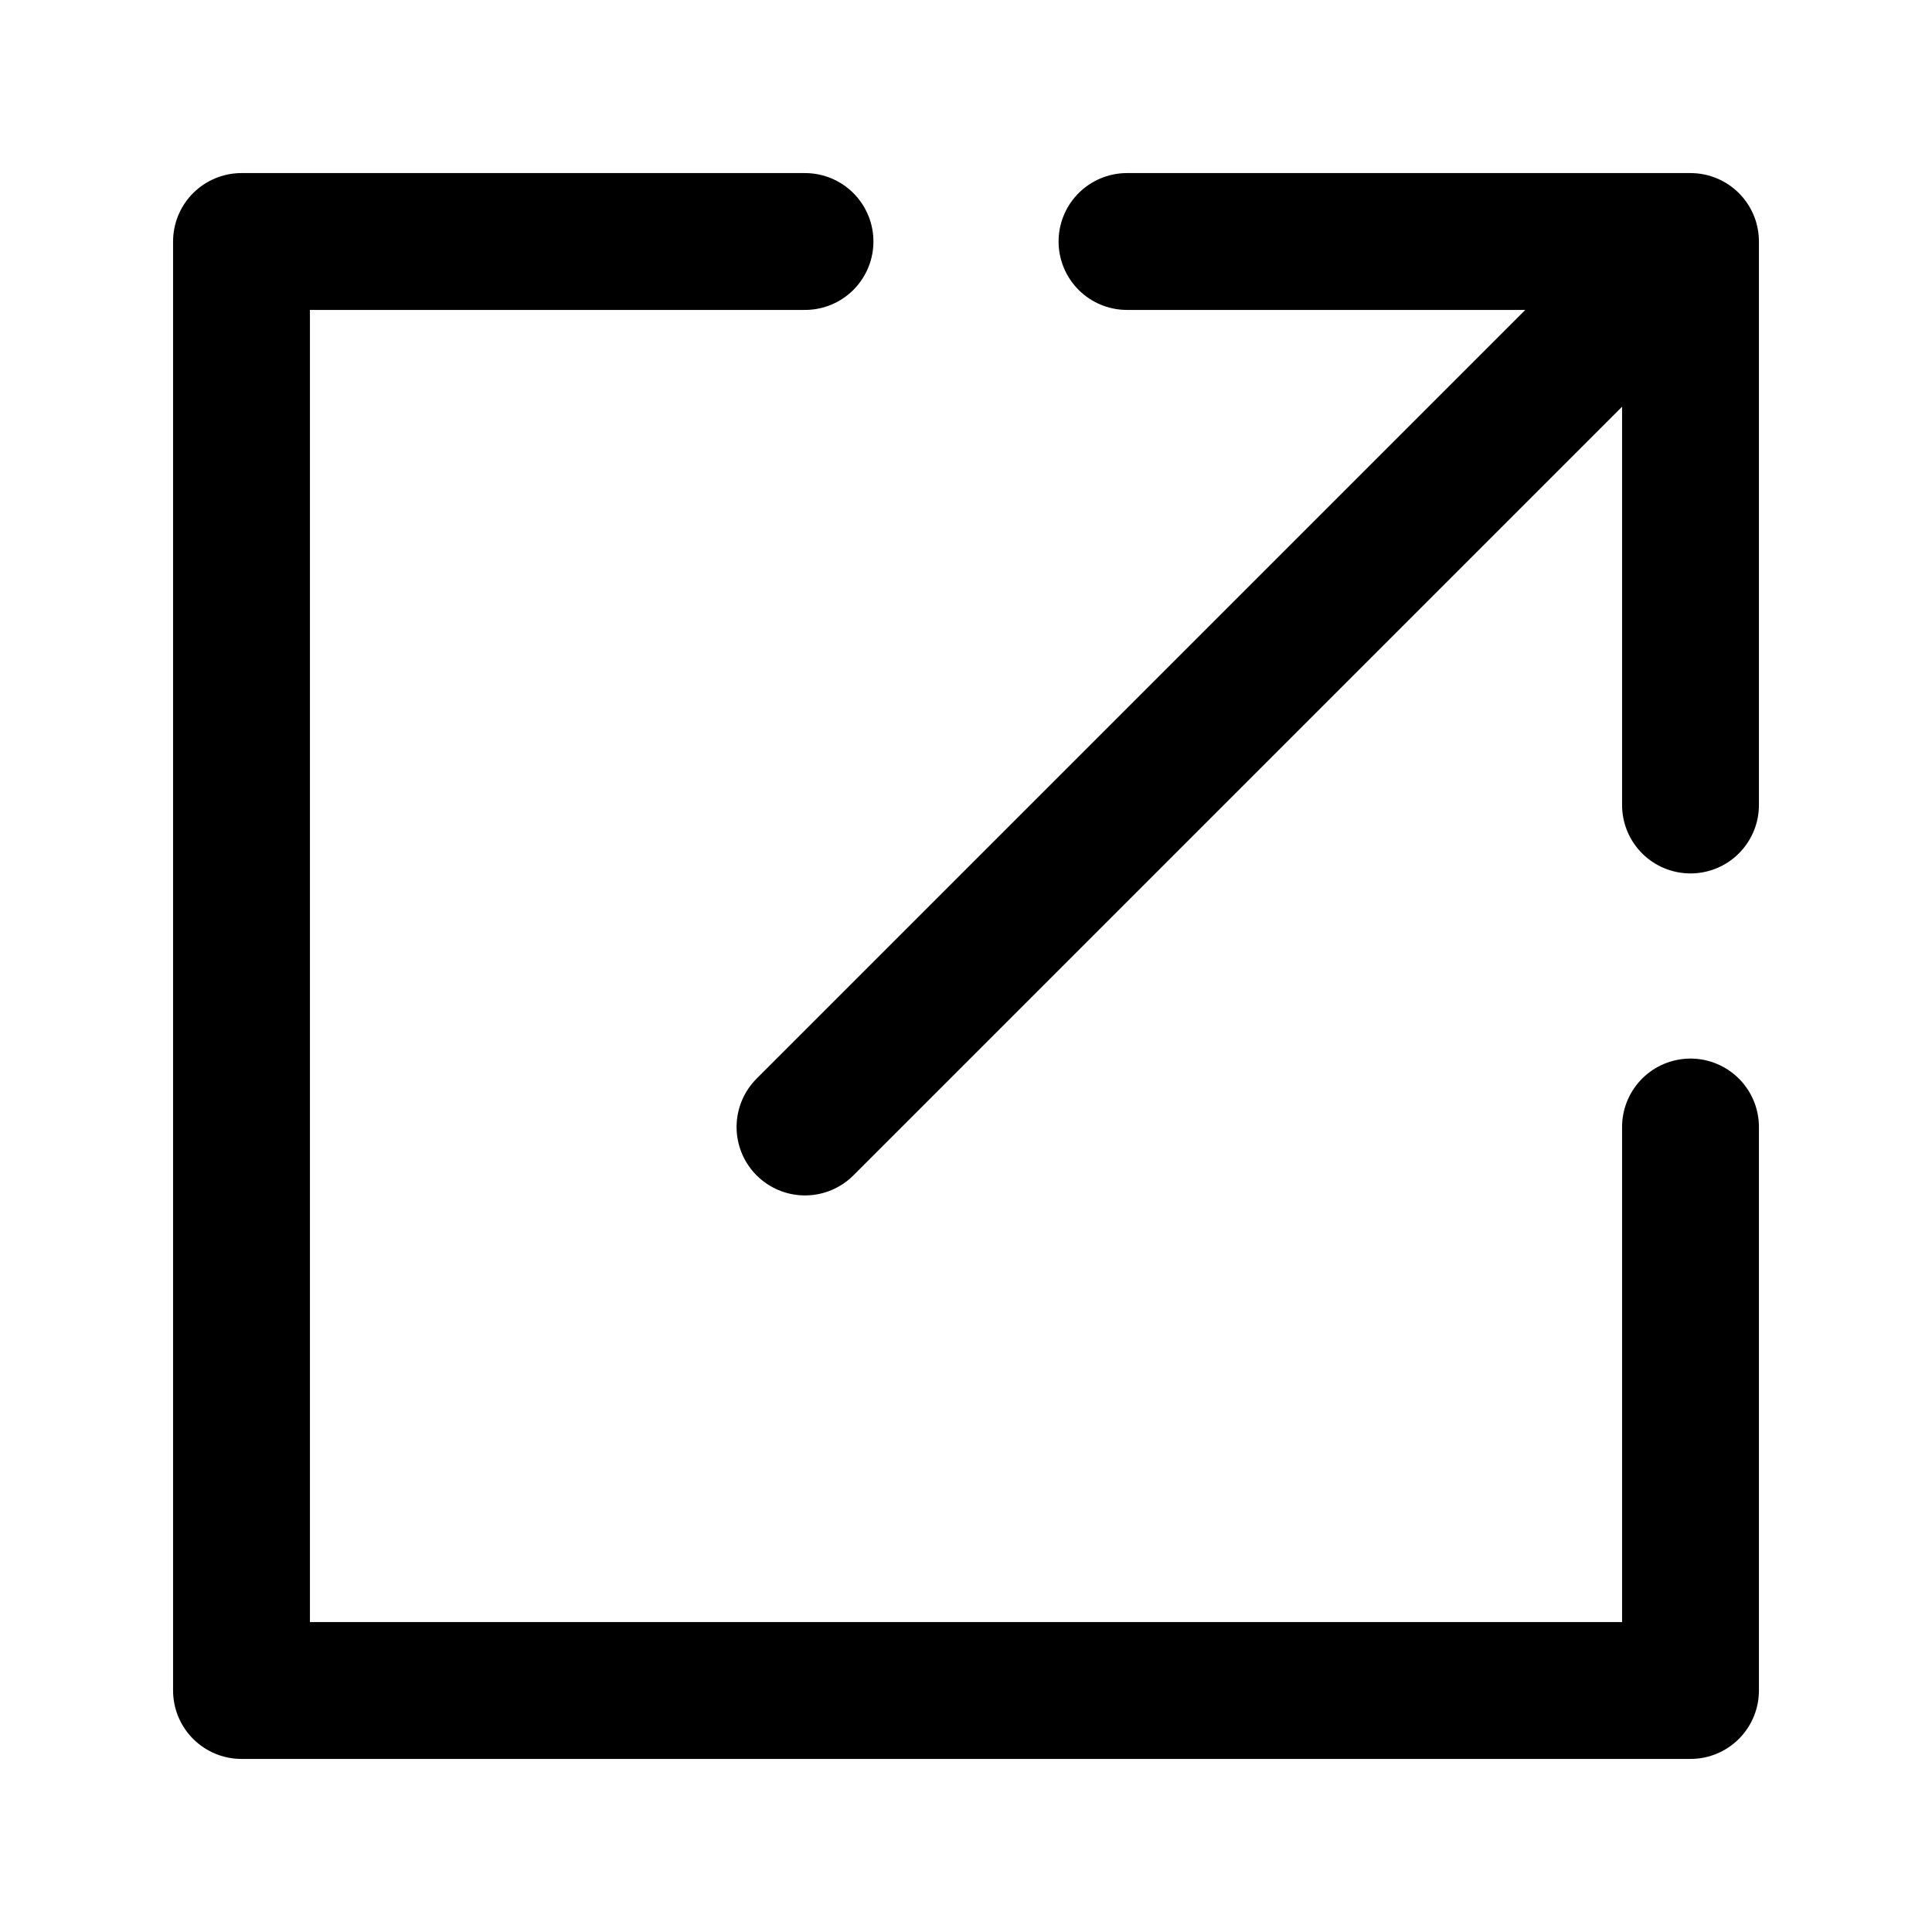
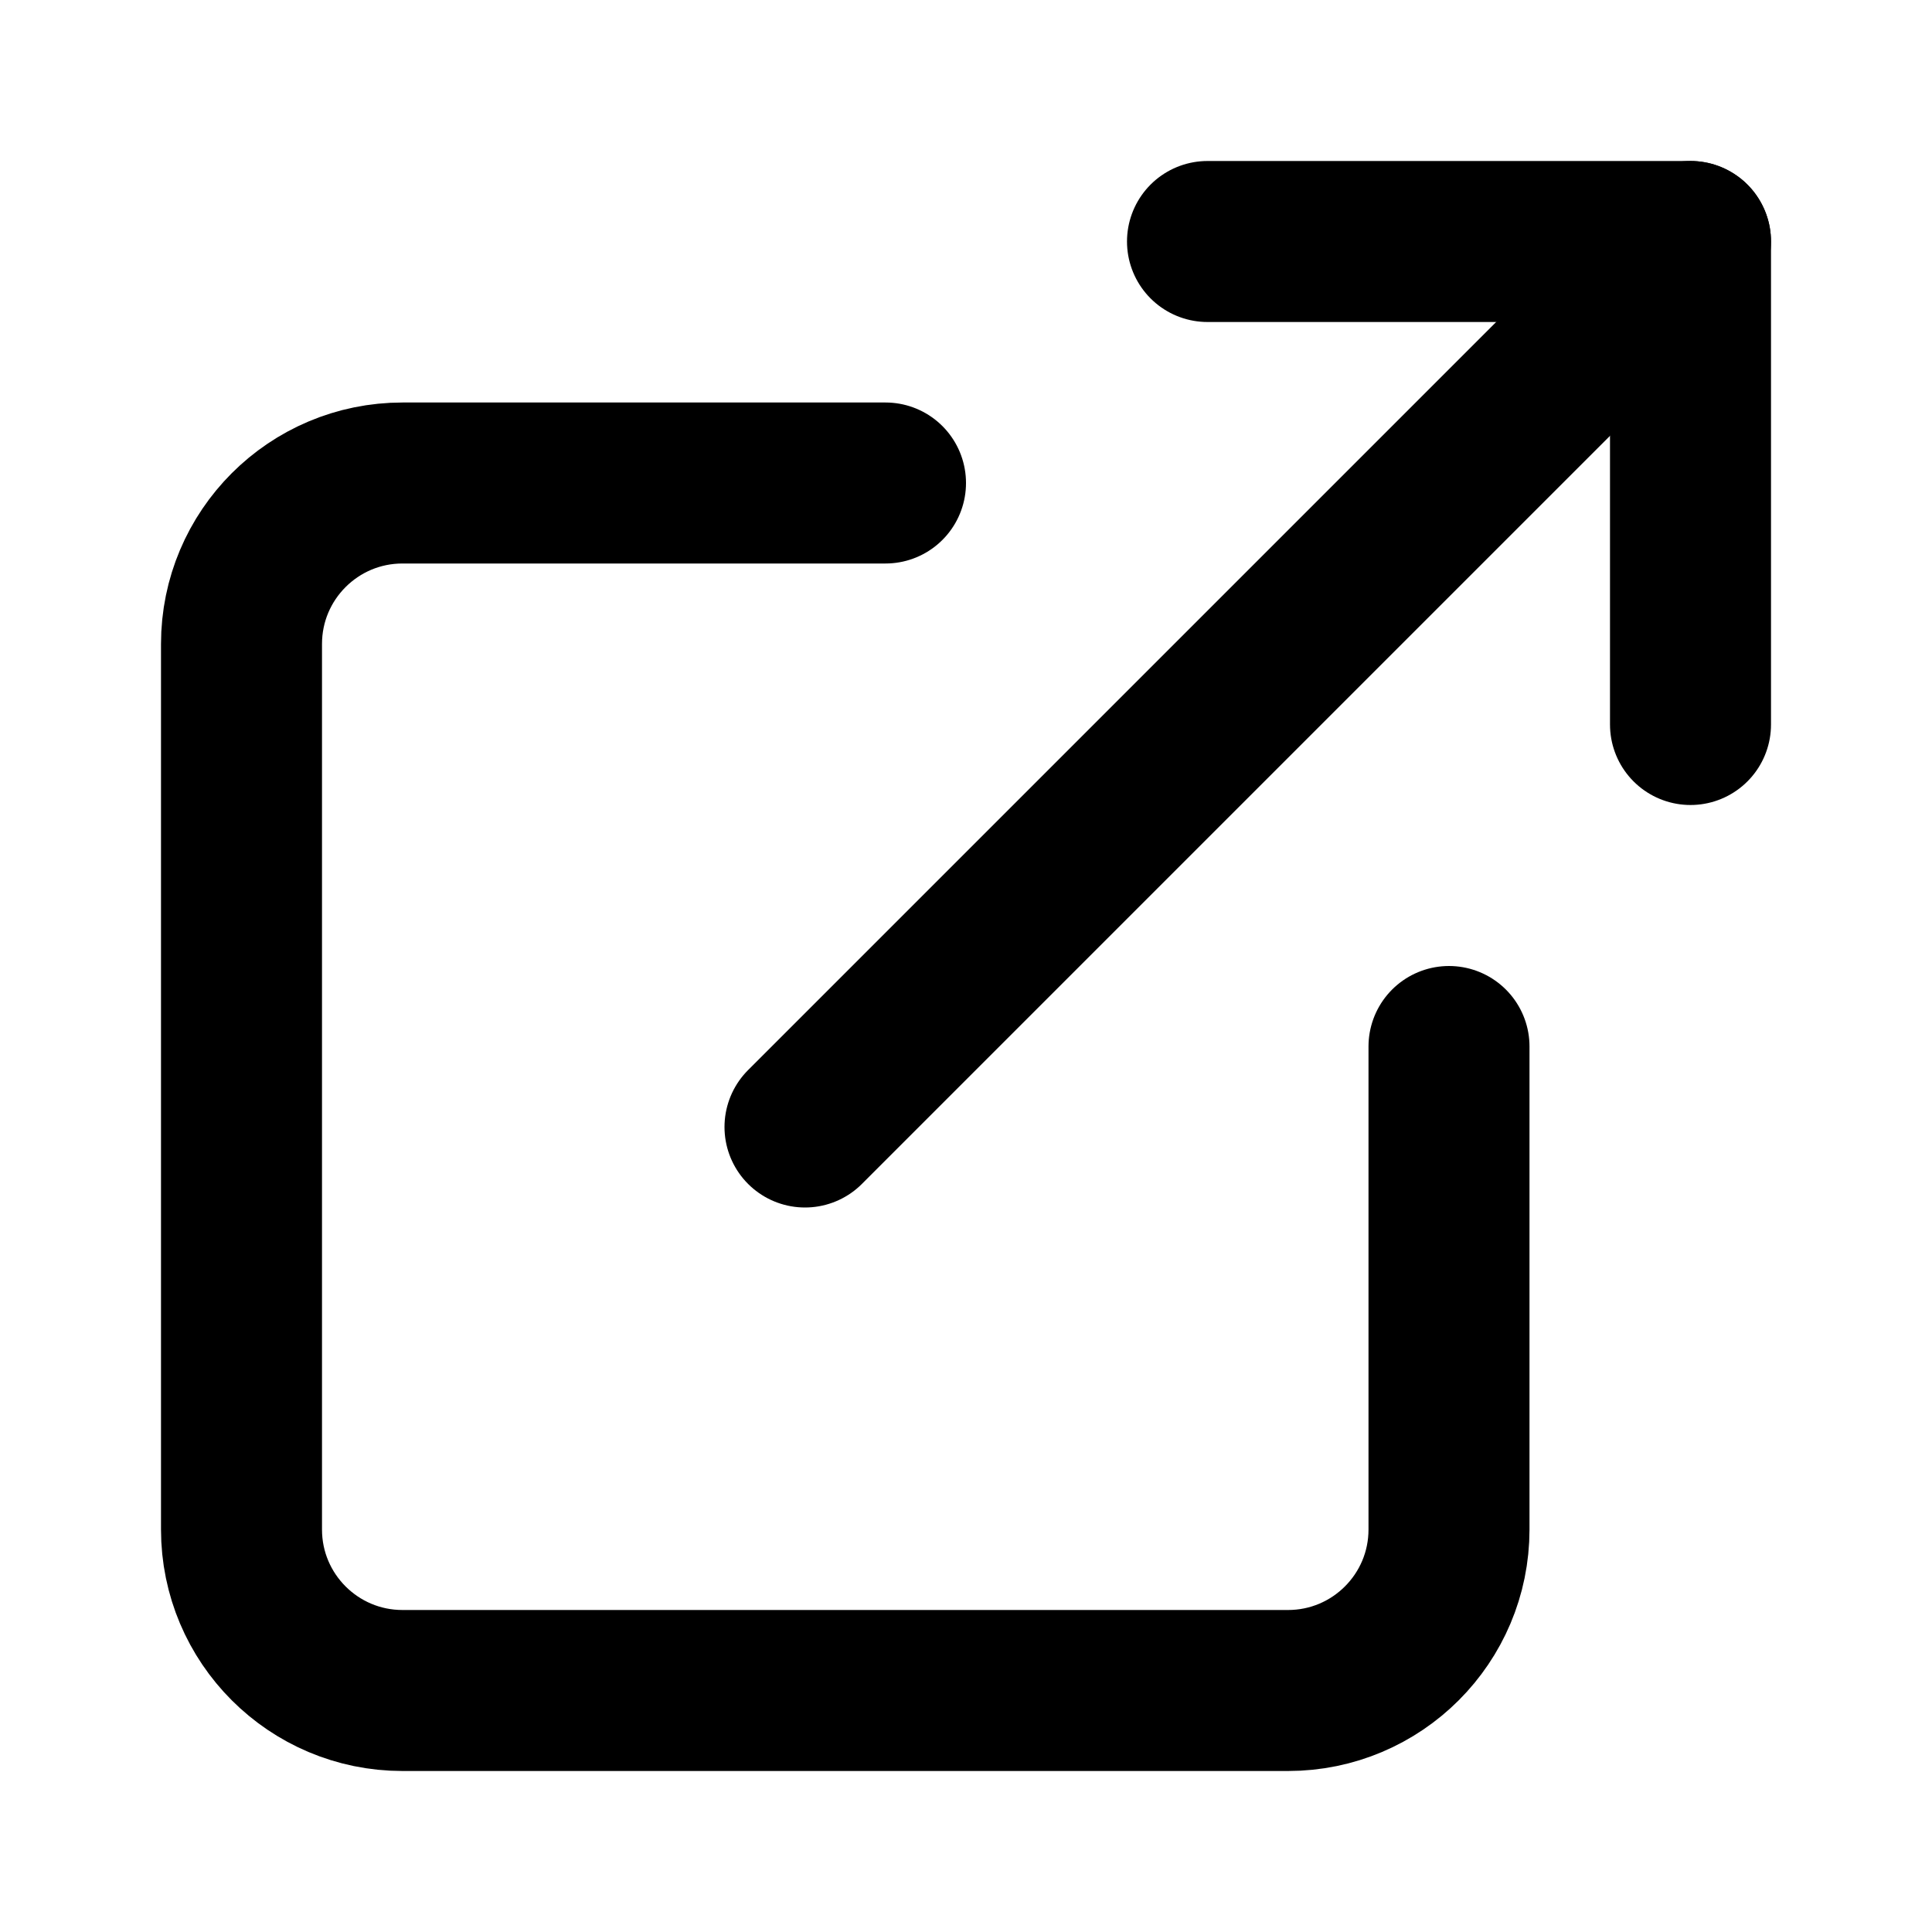
- <svg xmlns="http://www.w3.org/2000/svg" viewBox="0 0 24 24" fill="none" stroke="currentColor" stroke-width="1.7" stroke-linecap="round" stroke-linejoin="round">
-   <path d="M14 3h7v7 M21 3L10 14 M10 3H3v18h18v-7" />
+ <svg xmlns="http://www.w3.org/2000/svg" width="24" height="24" viewBox="0 0 24 24" fill="none" stroke="currentColor" stroke-width="2" stroke-linecap="round" stroke-linejoin="round">
+   <path d="M15 3h6v6" />
+   <path d="M10 14 21 3" />
+   <path d="M18 13v6a2 2 0 0 1-2 2H5a2 2 0 0 1-2-2V8a2 2 0 0 1 2-2h6" />
</svg>
